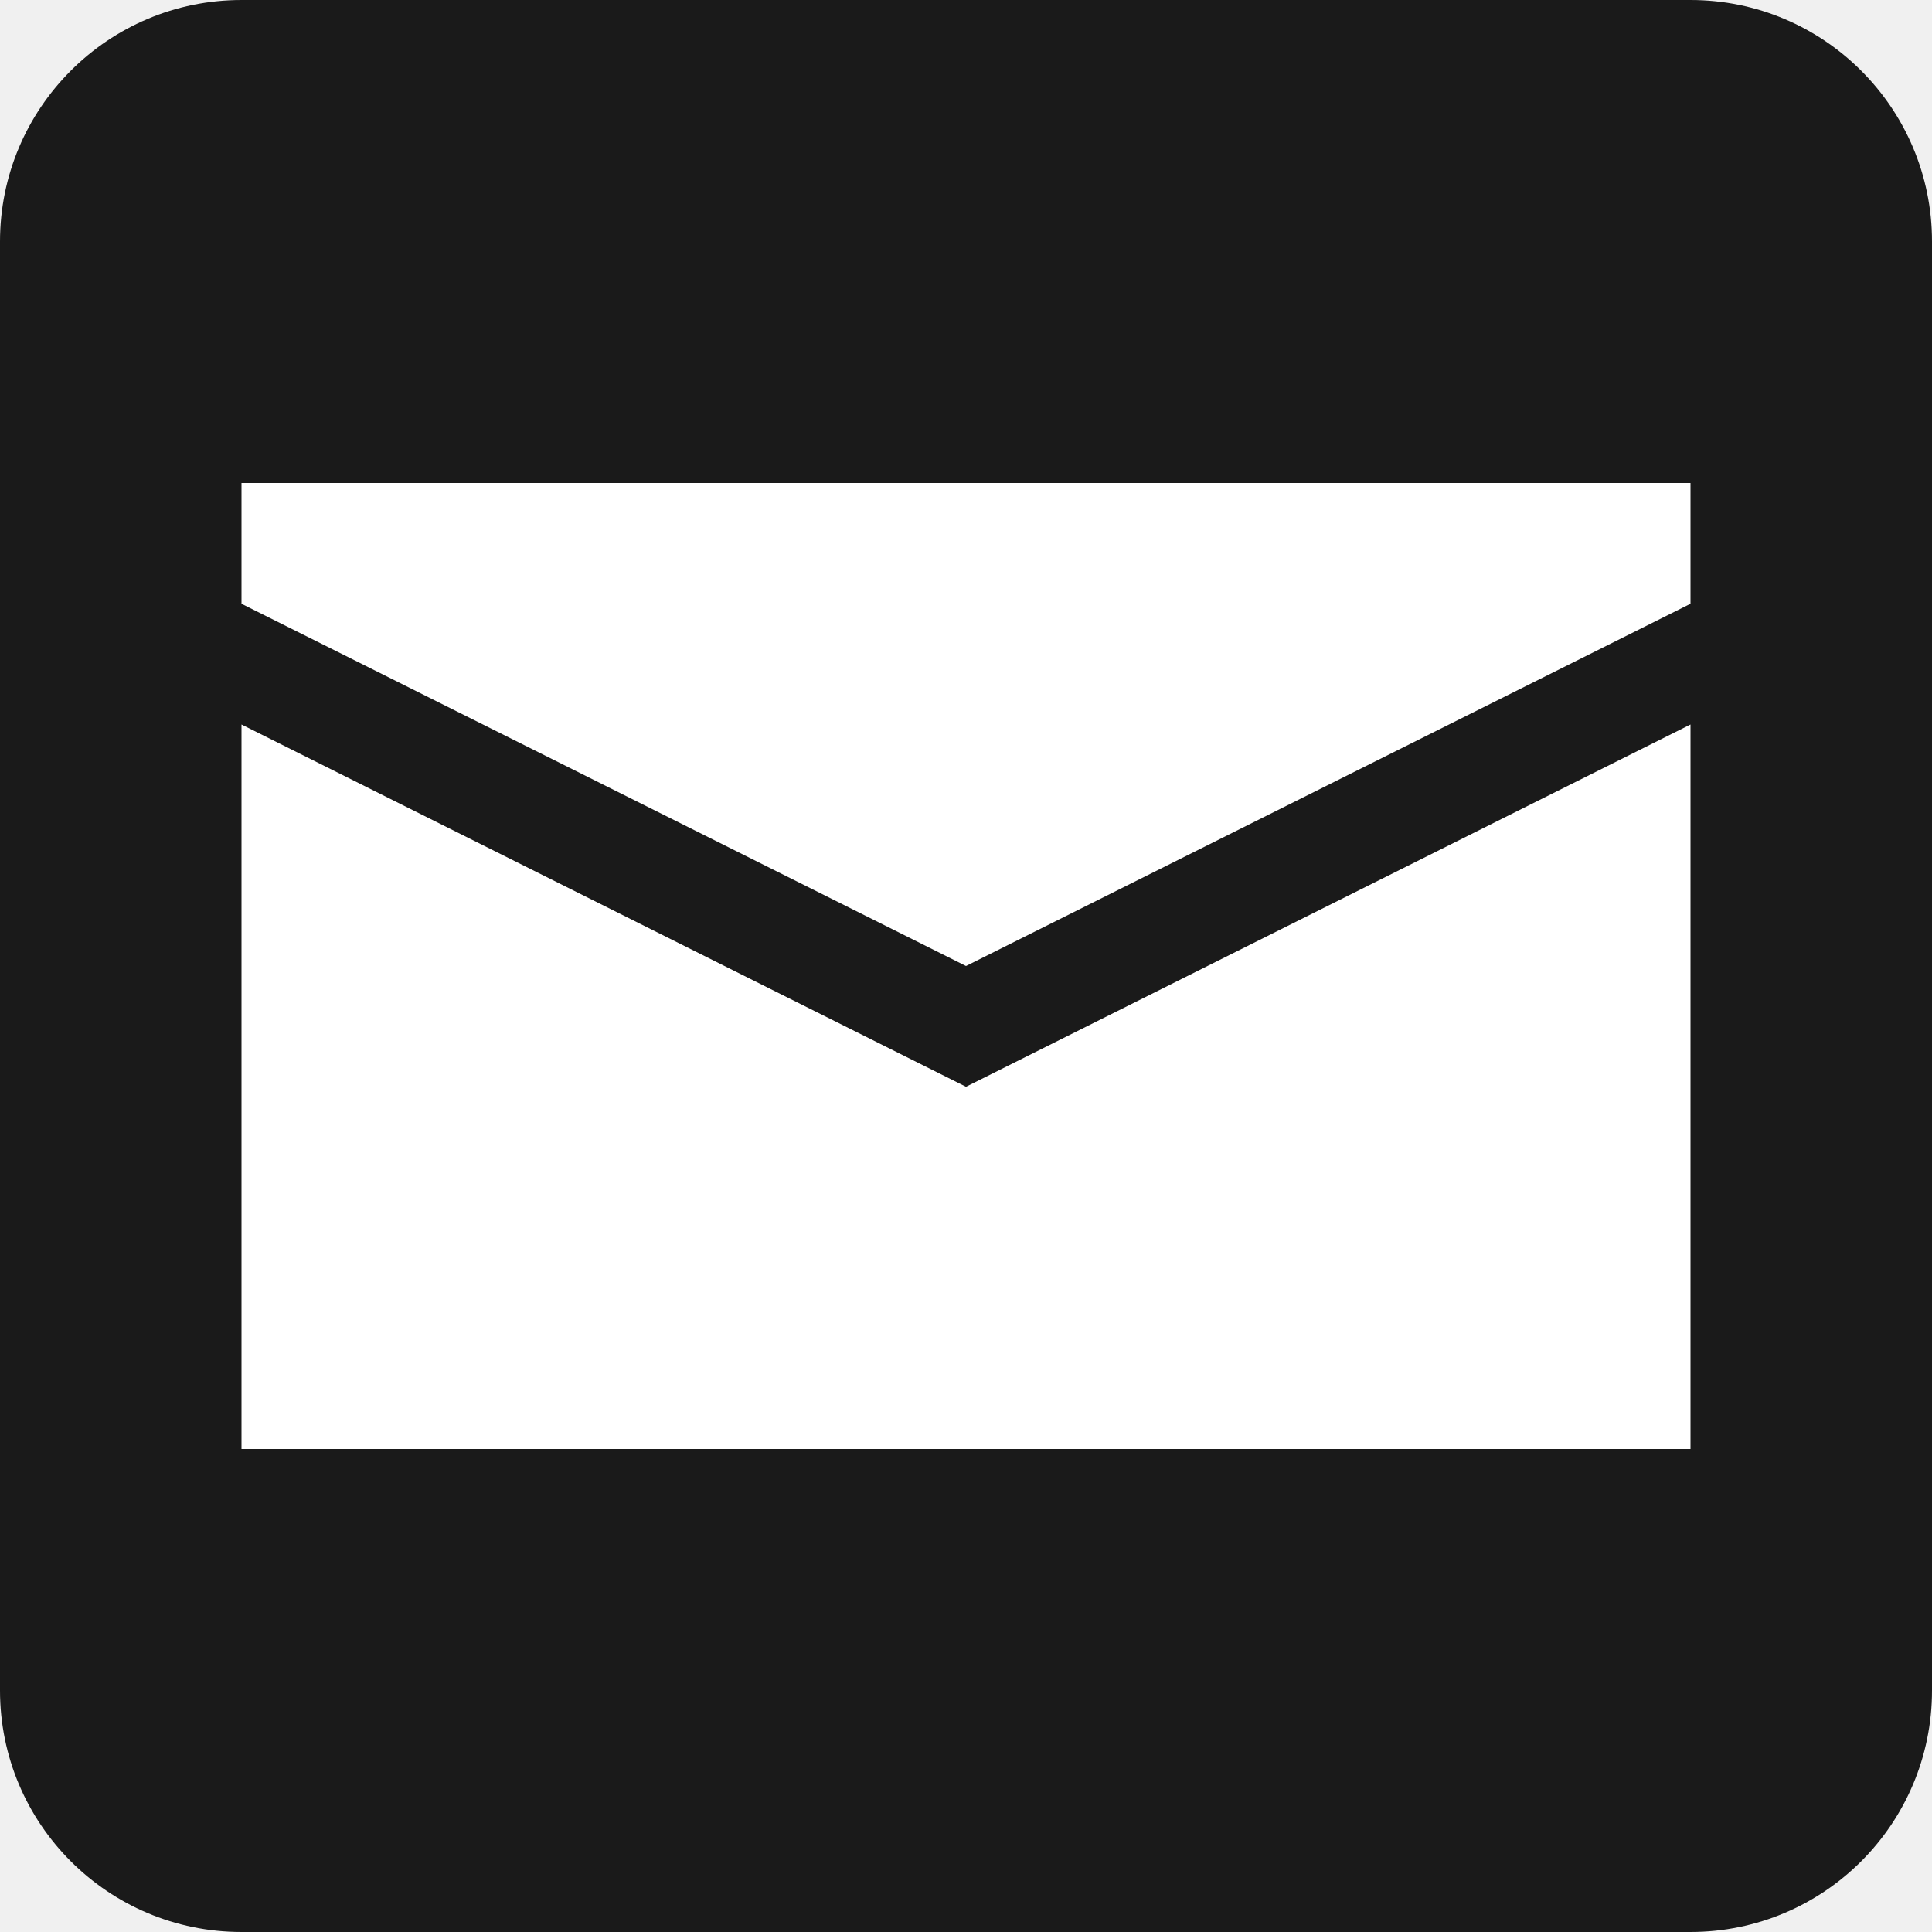
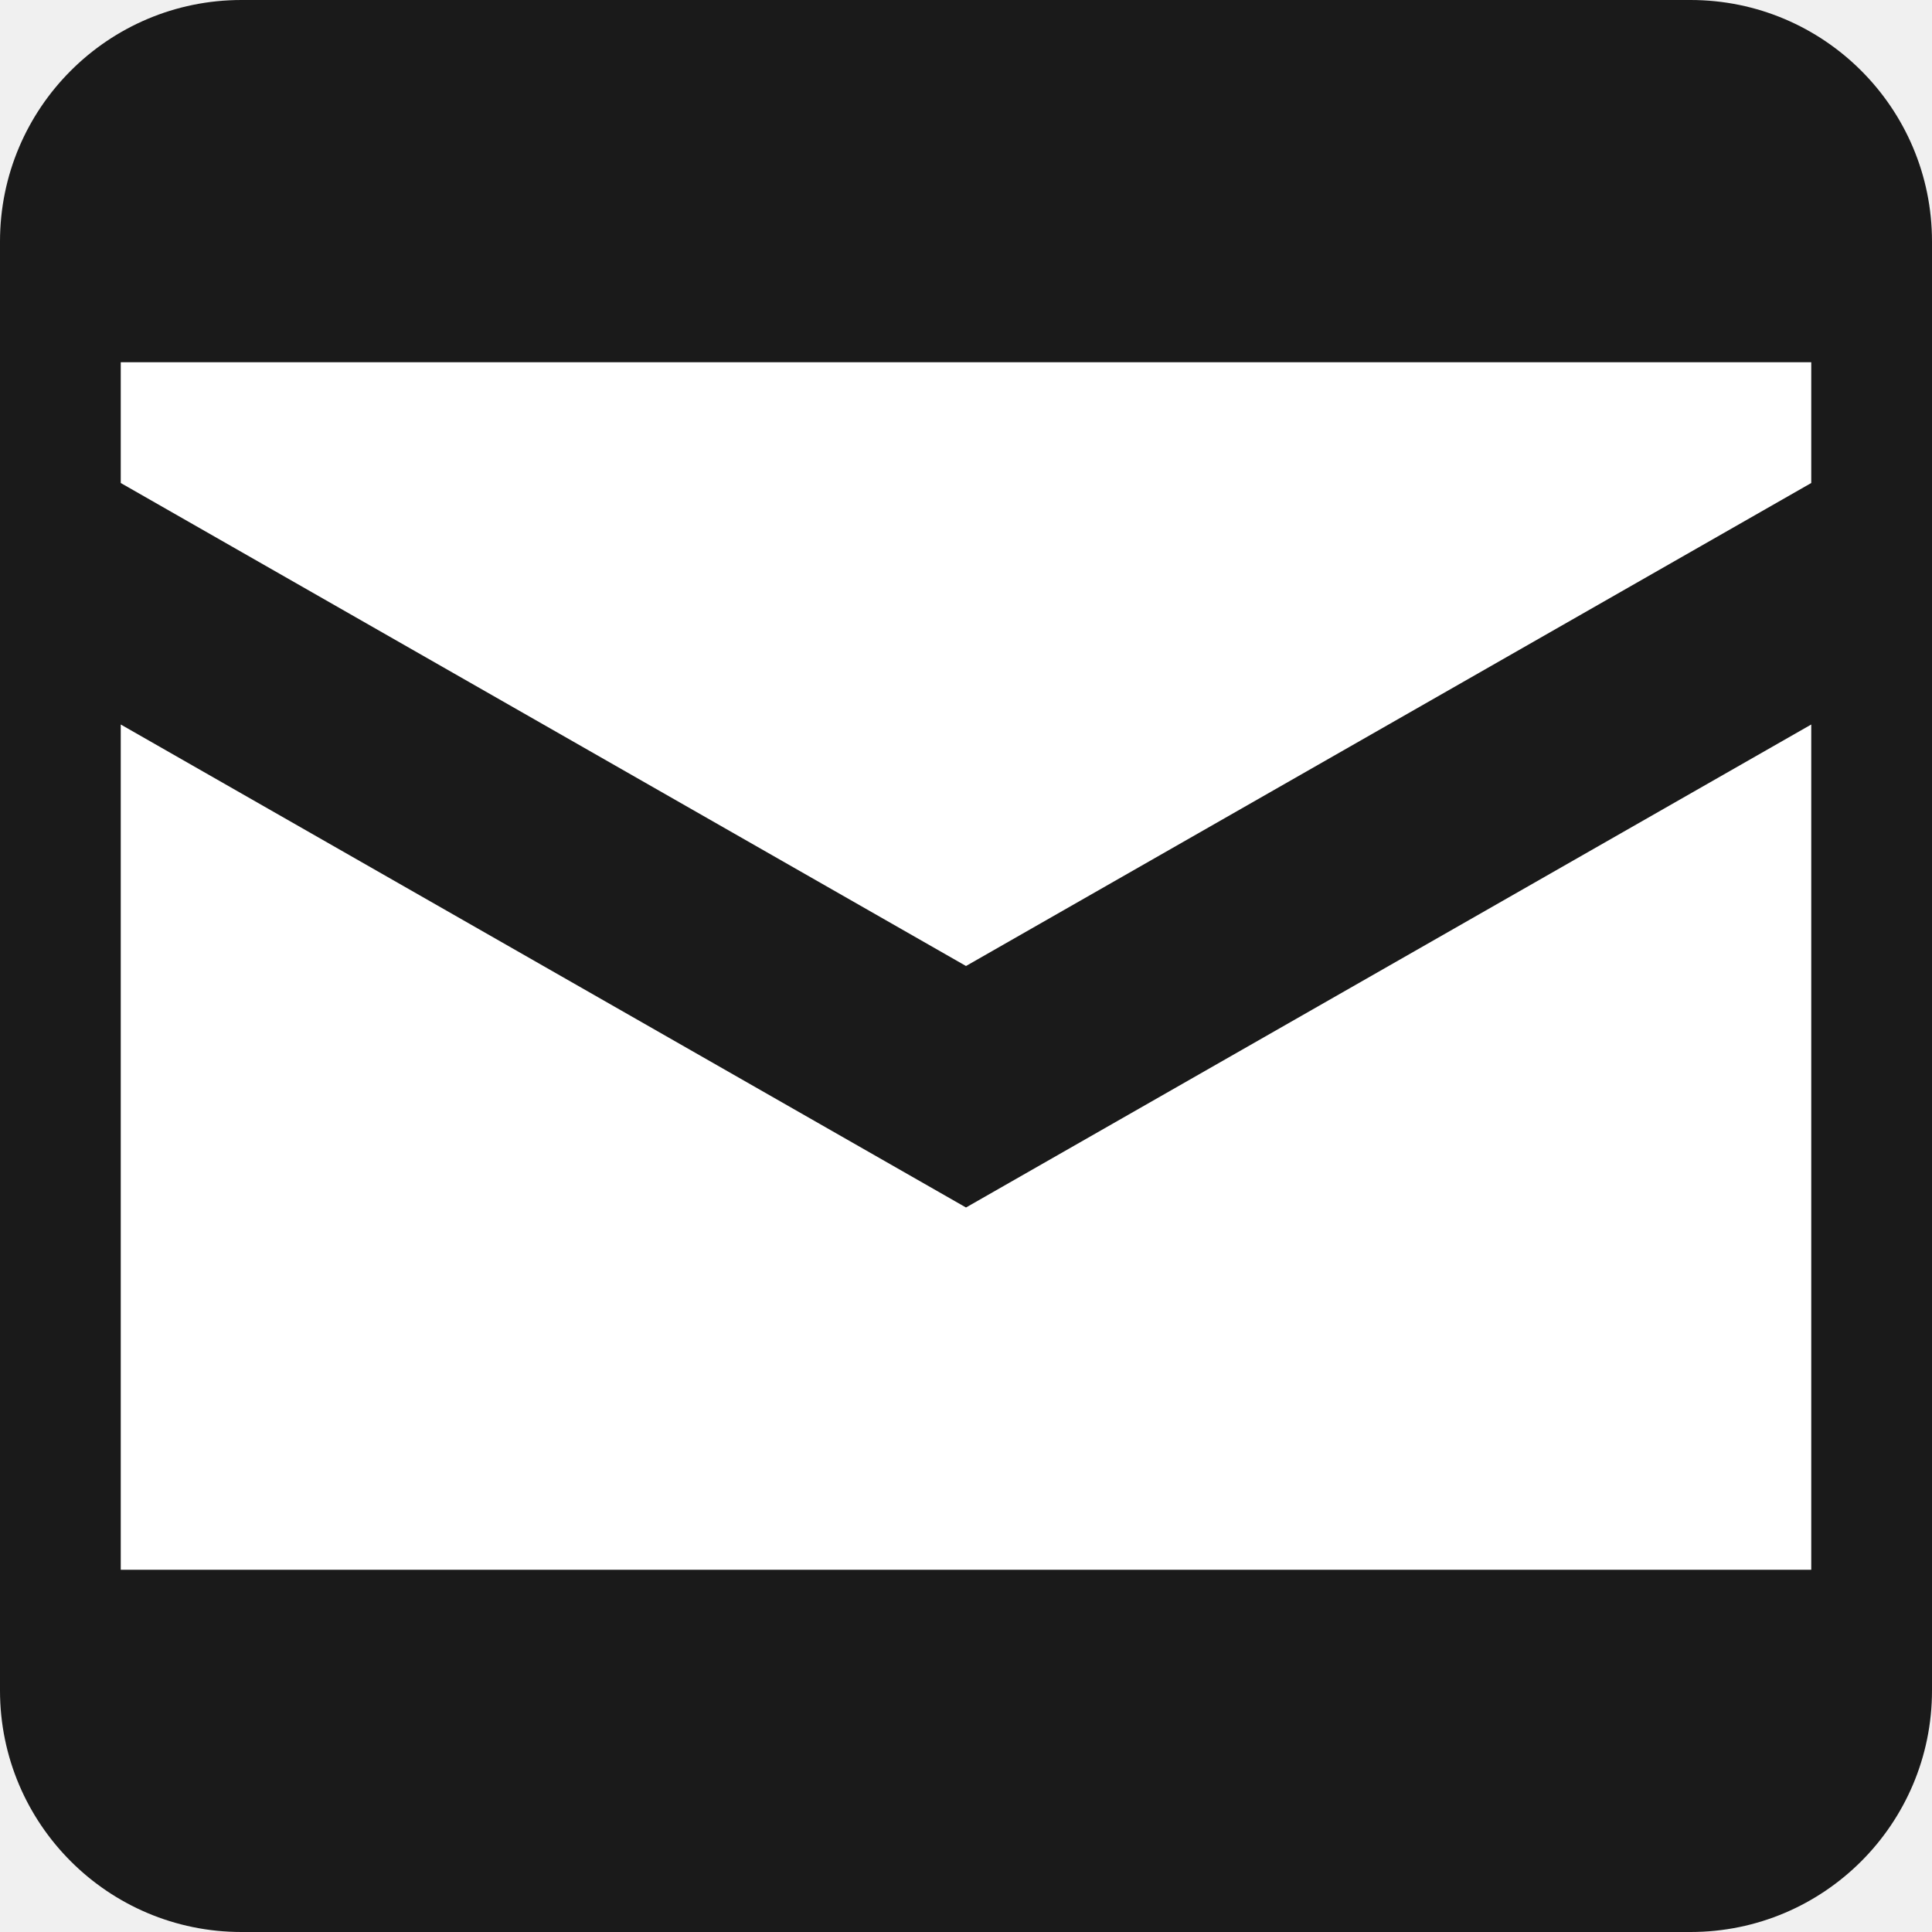
<svg xmlns="http://www.w3.org/2000/svg" version="1.1" width="100%" height="100%" viewBox="0 0 16 16" id="svg2">
-   <rect width="16" height="16" rx="2" ry="2" x="0" y="0" id="rect2985" style="fill:#1a1a1a;fill-opacity:1;stroke:none" />
-   <path d="m 2,4 0,1 6,3 6,-3 0,-1 z m 0,2 0,6 12,0 0,-6 -6,3 z" id="path2987" style="fill:#ffffff;fill-opacity:1;stroke:none" />
+   <rect width="16" height="16" rx="2" ry="2" x="0" y="4.7683716e-07" id="rect2985" style="fill:#1a1a1a;fill-opacity:1;stroke:none" />
+   <path d="m 1,3 0,1 7,4 7,-4 0,-1 z m 0,3 0,7 14,0 0,-7 -7,4 z" id="path2987" style="fill:#ffffff;fill-opacity:1;stroke:none" />
</svg>
